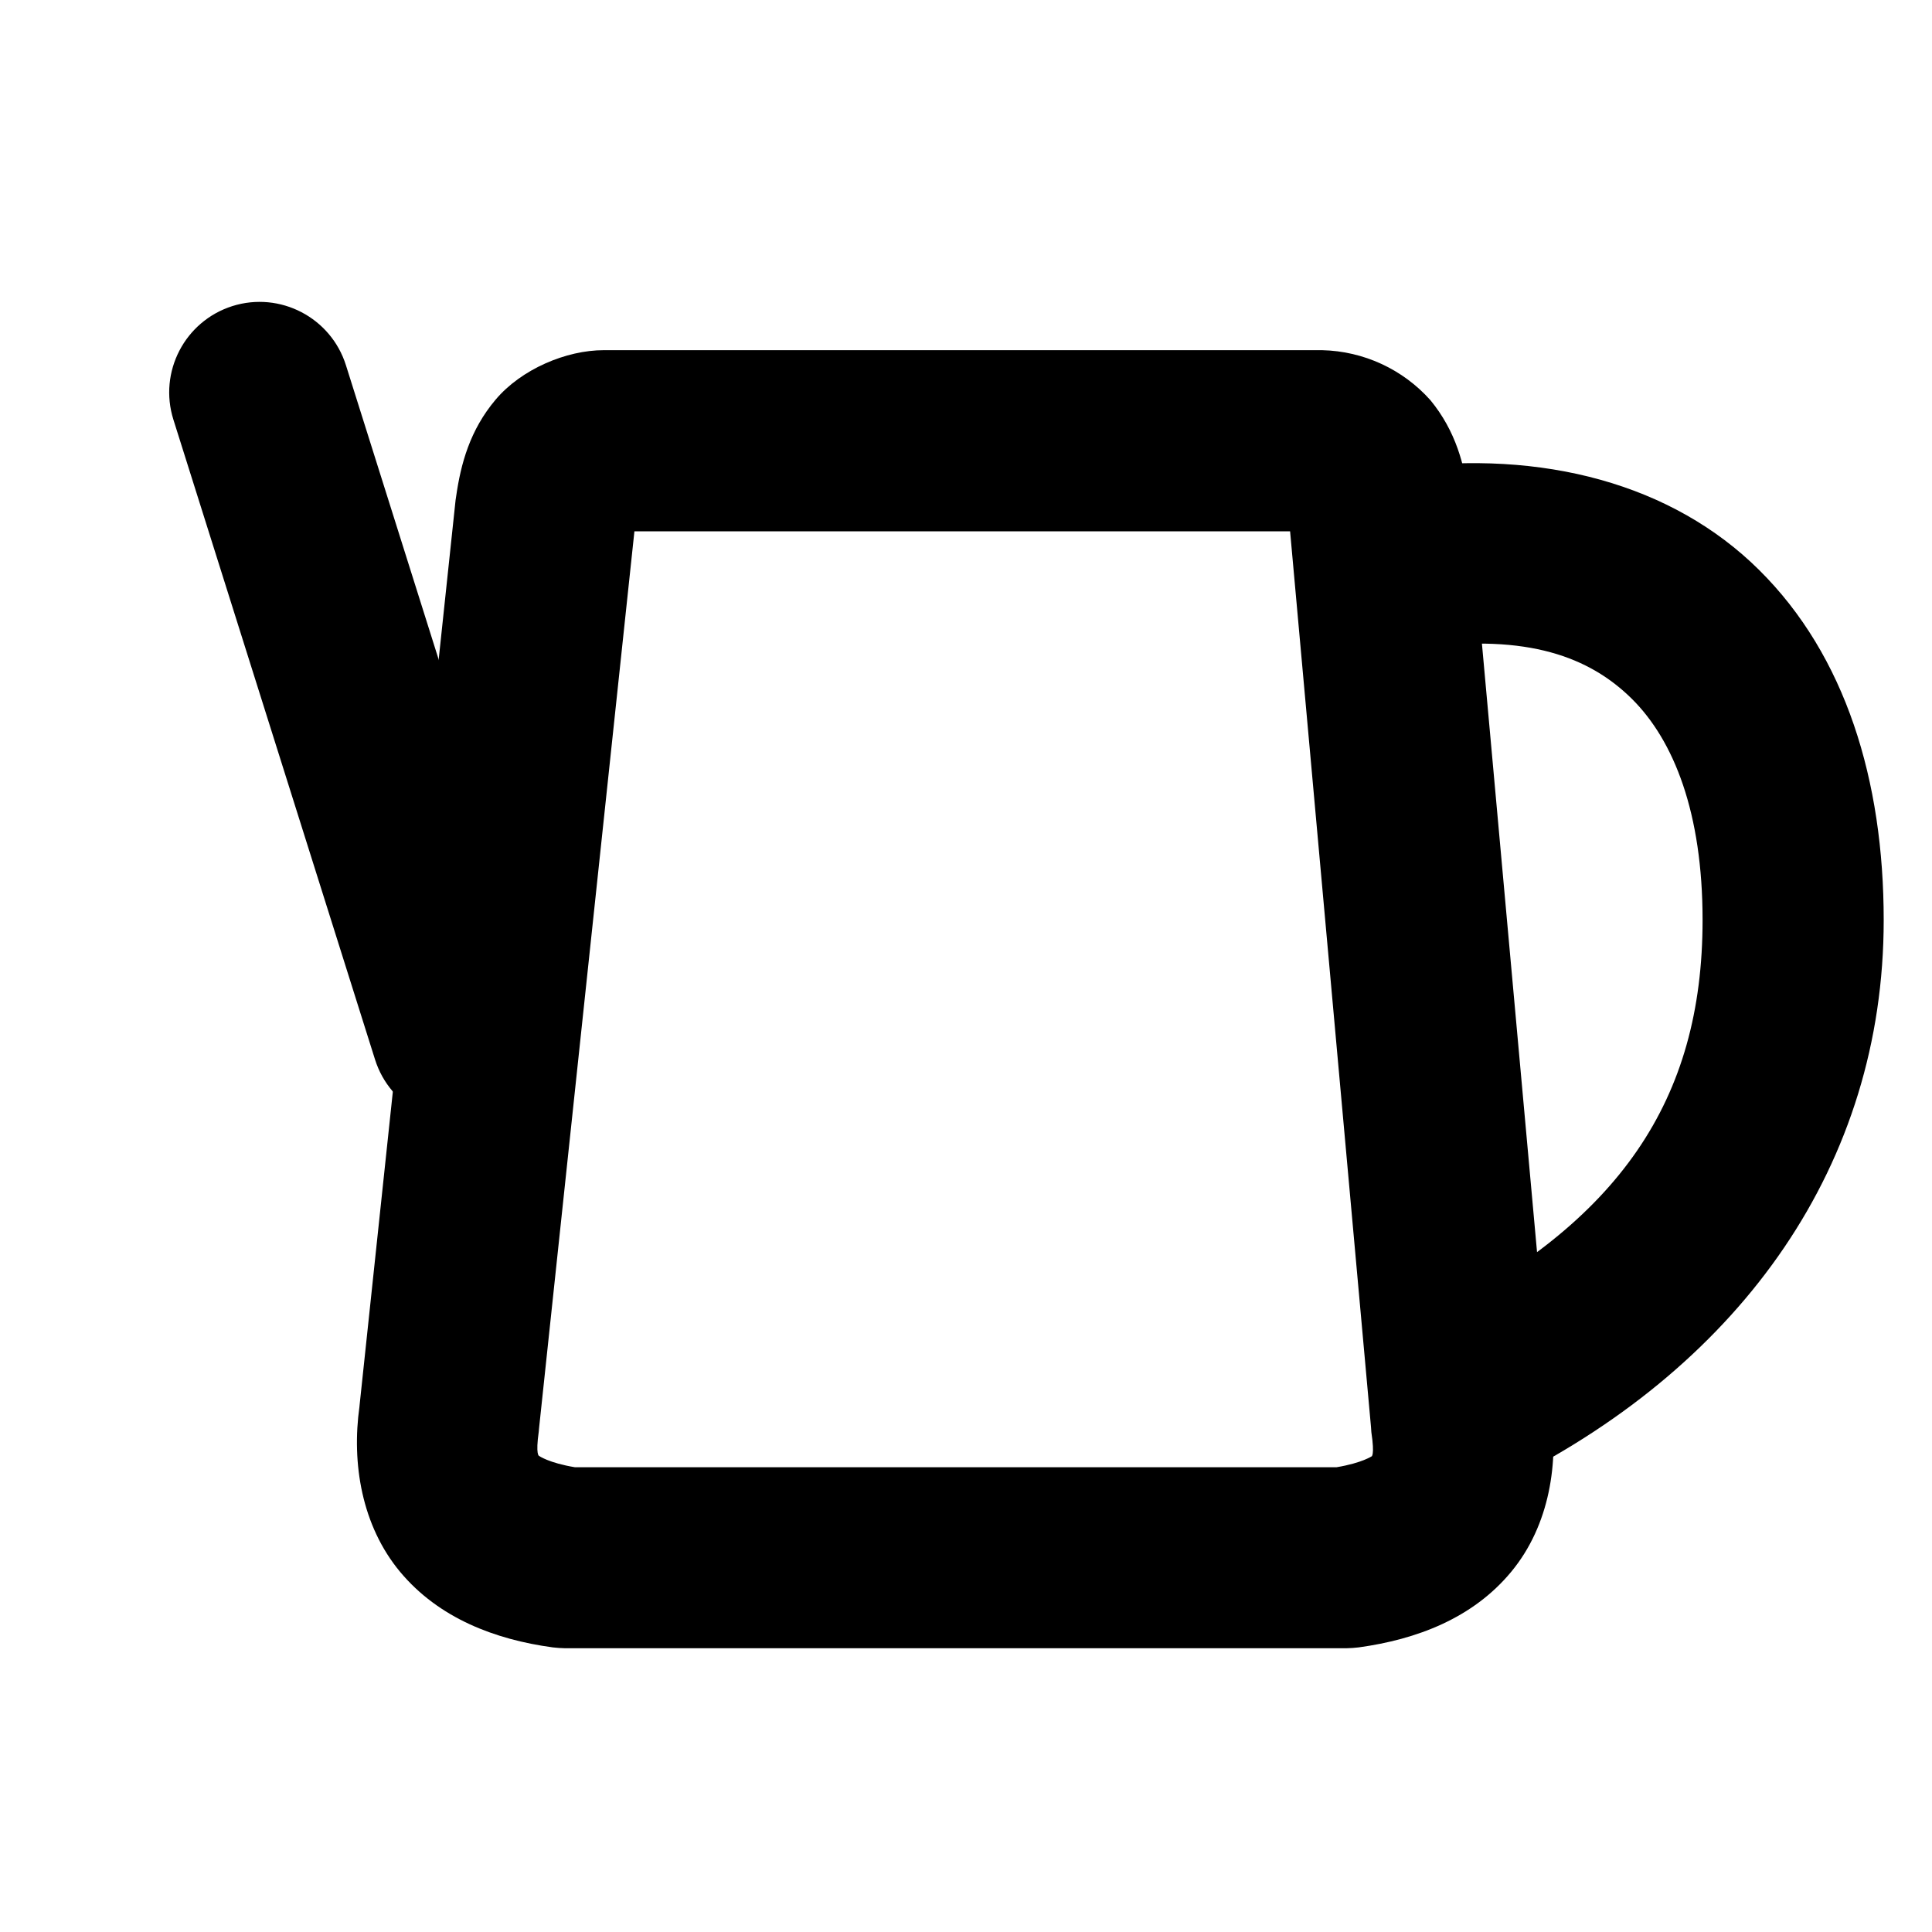
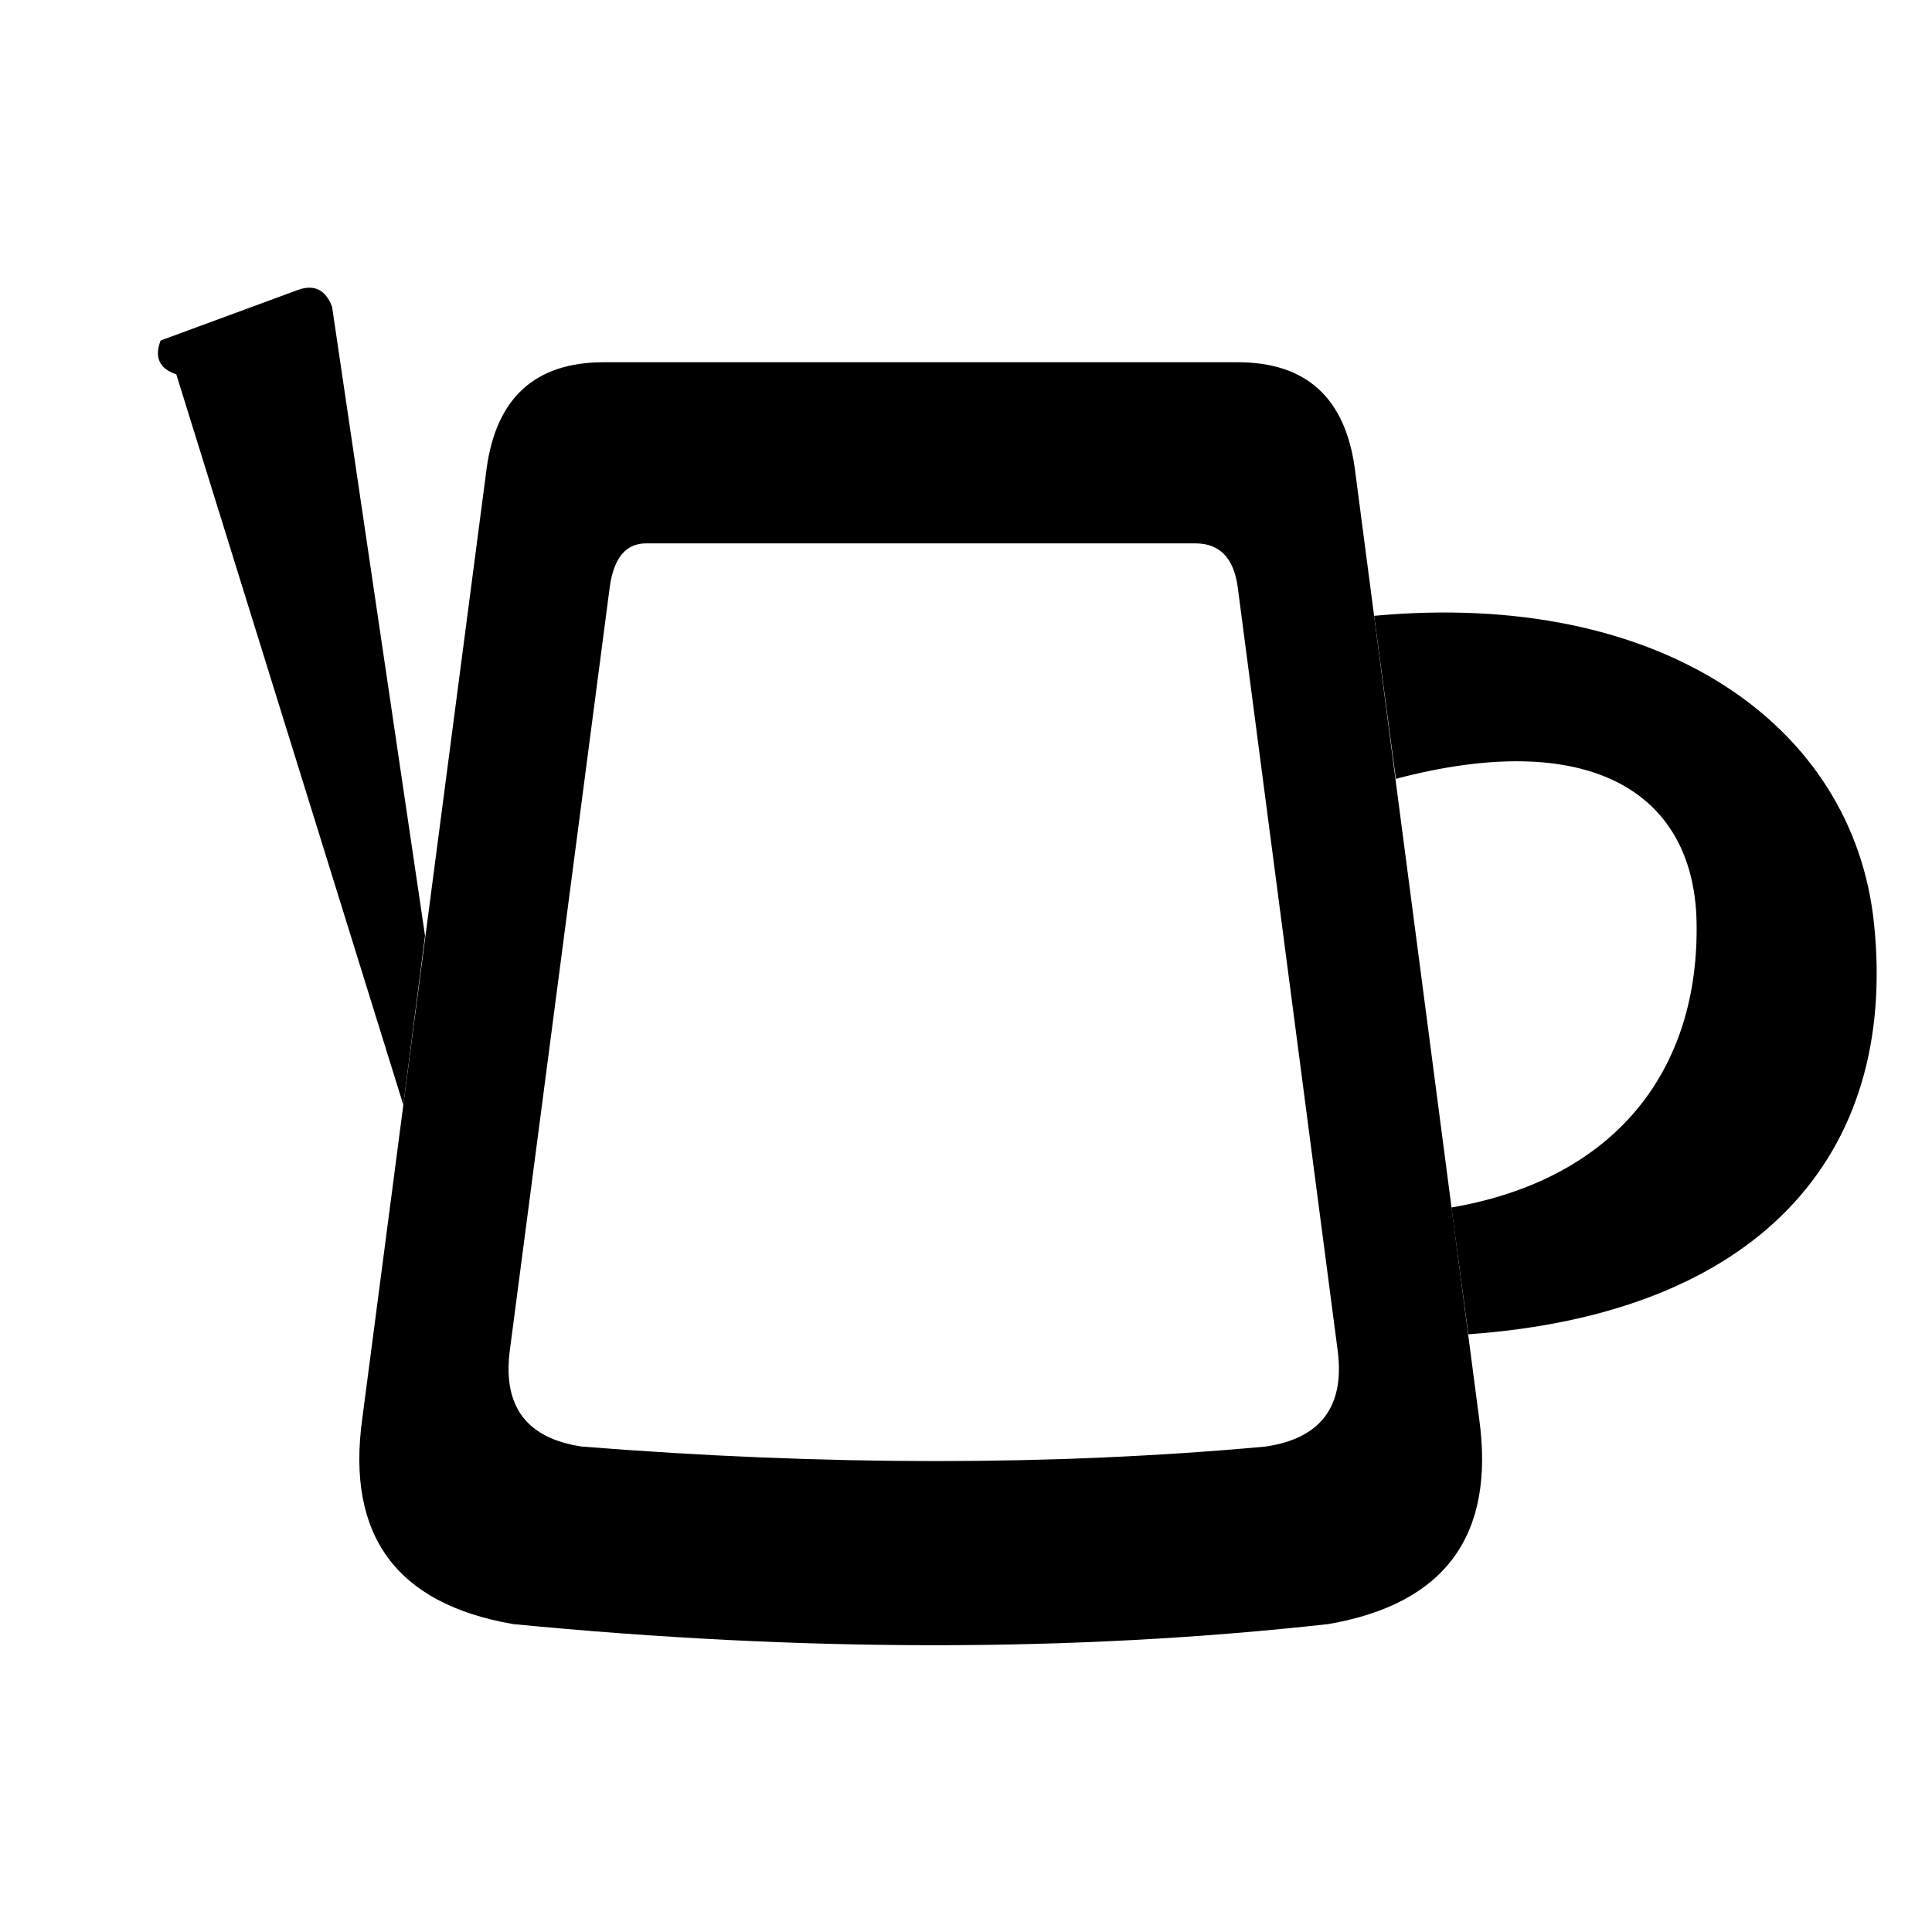
<svg xmlns="http://www.w3.org/2000/svg" width="16" height="16" viewBox="0 0 16 16">
-   <path d="M1.924 2.535a.75.75 0 0 0-.488.94l1.67 5.3a.75.75 0 0 0 .939.49.75.75 0 0 0 .49-.94l-1.67-5.3a.75.75 0 0 0-.941-.49m9.658 1.342a.75.75 0 0 0-.646.84.75.75 0 0 0 .841.646c.874-.114 1.386.077 1.737.424.35.347.586.947.586 1.832 0 1.496-.692 2.499-2.258 3.291a.75.75 0 0 0-.332 1.008.75.75 0 0 0 1.008.332c1.913-.968 3.082-2.607 3.082-4.63 0-1.156-.315-2.19-1.032-2.9-.716-.71-1.79-1-2.986-.843" />
-   <path d="M5 2.9c-.311 0-.682.157-.895.409s-.289.531-.328.806l-.004.026-.796 7.505v.002c-.066.47.018.987.337 1.37.32.383.785.56 1.264.625a1 1 0 0 0 .102.007h6.47a1 1 0 0 0 .102-.007c.48-.066.945-.241 1.264-.627s.396-.908.326-1.377l.006.043-.682-7.53-.002-.023c-.034-.276-.107-.558-.318-.815a1.24 1.24 0 0 0-.897-.414Zm.254 1.5h5.43l.67 7.418.003.043c.03.198 0 .202.002.2.003-.003-.075.054-.29.09H4.761c-.217-.036-.297-.094-.297-.094s-.03-.006-.002-.203l.002-.024z" />
+   <path d="M3.52 7.75L2.75 2.54Q2.67 2.33 2.47 2.40L1.33 2.82Q1.25 3.03 1.46 3.10L3.34 9.15Z" />
+   <path d="M11.38 5.10C13.75 4.88 15.35 6.00 15.52 7.65C15.72 9.58 14.55 10.88 12.16 11.05L12.02 10.00C13.36 9.77 14.08 8.88 14.05 7.62C14.02 6.55 13.15 6.03 11.56 6.45Z" />
+   <path fill-rule="evenodd" d="M5.00 3.00H10.25Q11.10 3.00 11.22 3.88L12.25 11.75Q12.45 13.20 11.00 13.45Q7.85 13.80 4.25 13.45Q2.80 13.20 3.00 11.75L4.03 3.88Q4.15 3.00 5.00 3.00ZM5.35 4.50H9.90Q10.20 4.50 10.25 4.86L11.08 11.20Q11.16 11.88 10.48 11.98Q7.85 12.22 4.82 11.98Q4.14 11.88 4.22 11.20L5.05 4.86Q5.10 4.50 5.35 4.50Z" />
</svg>
